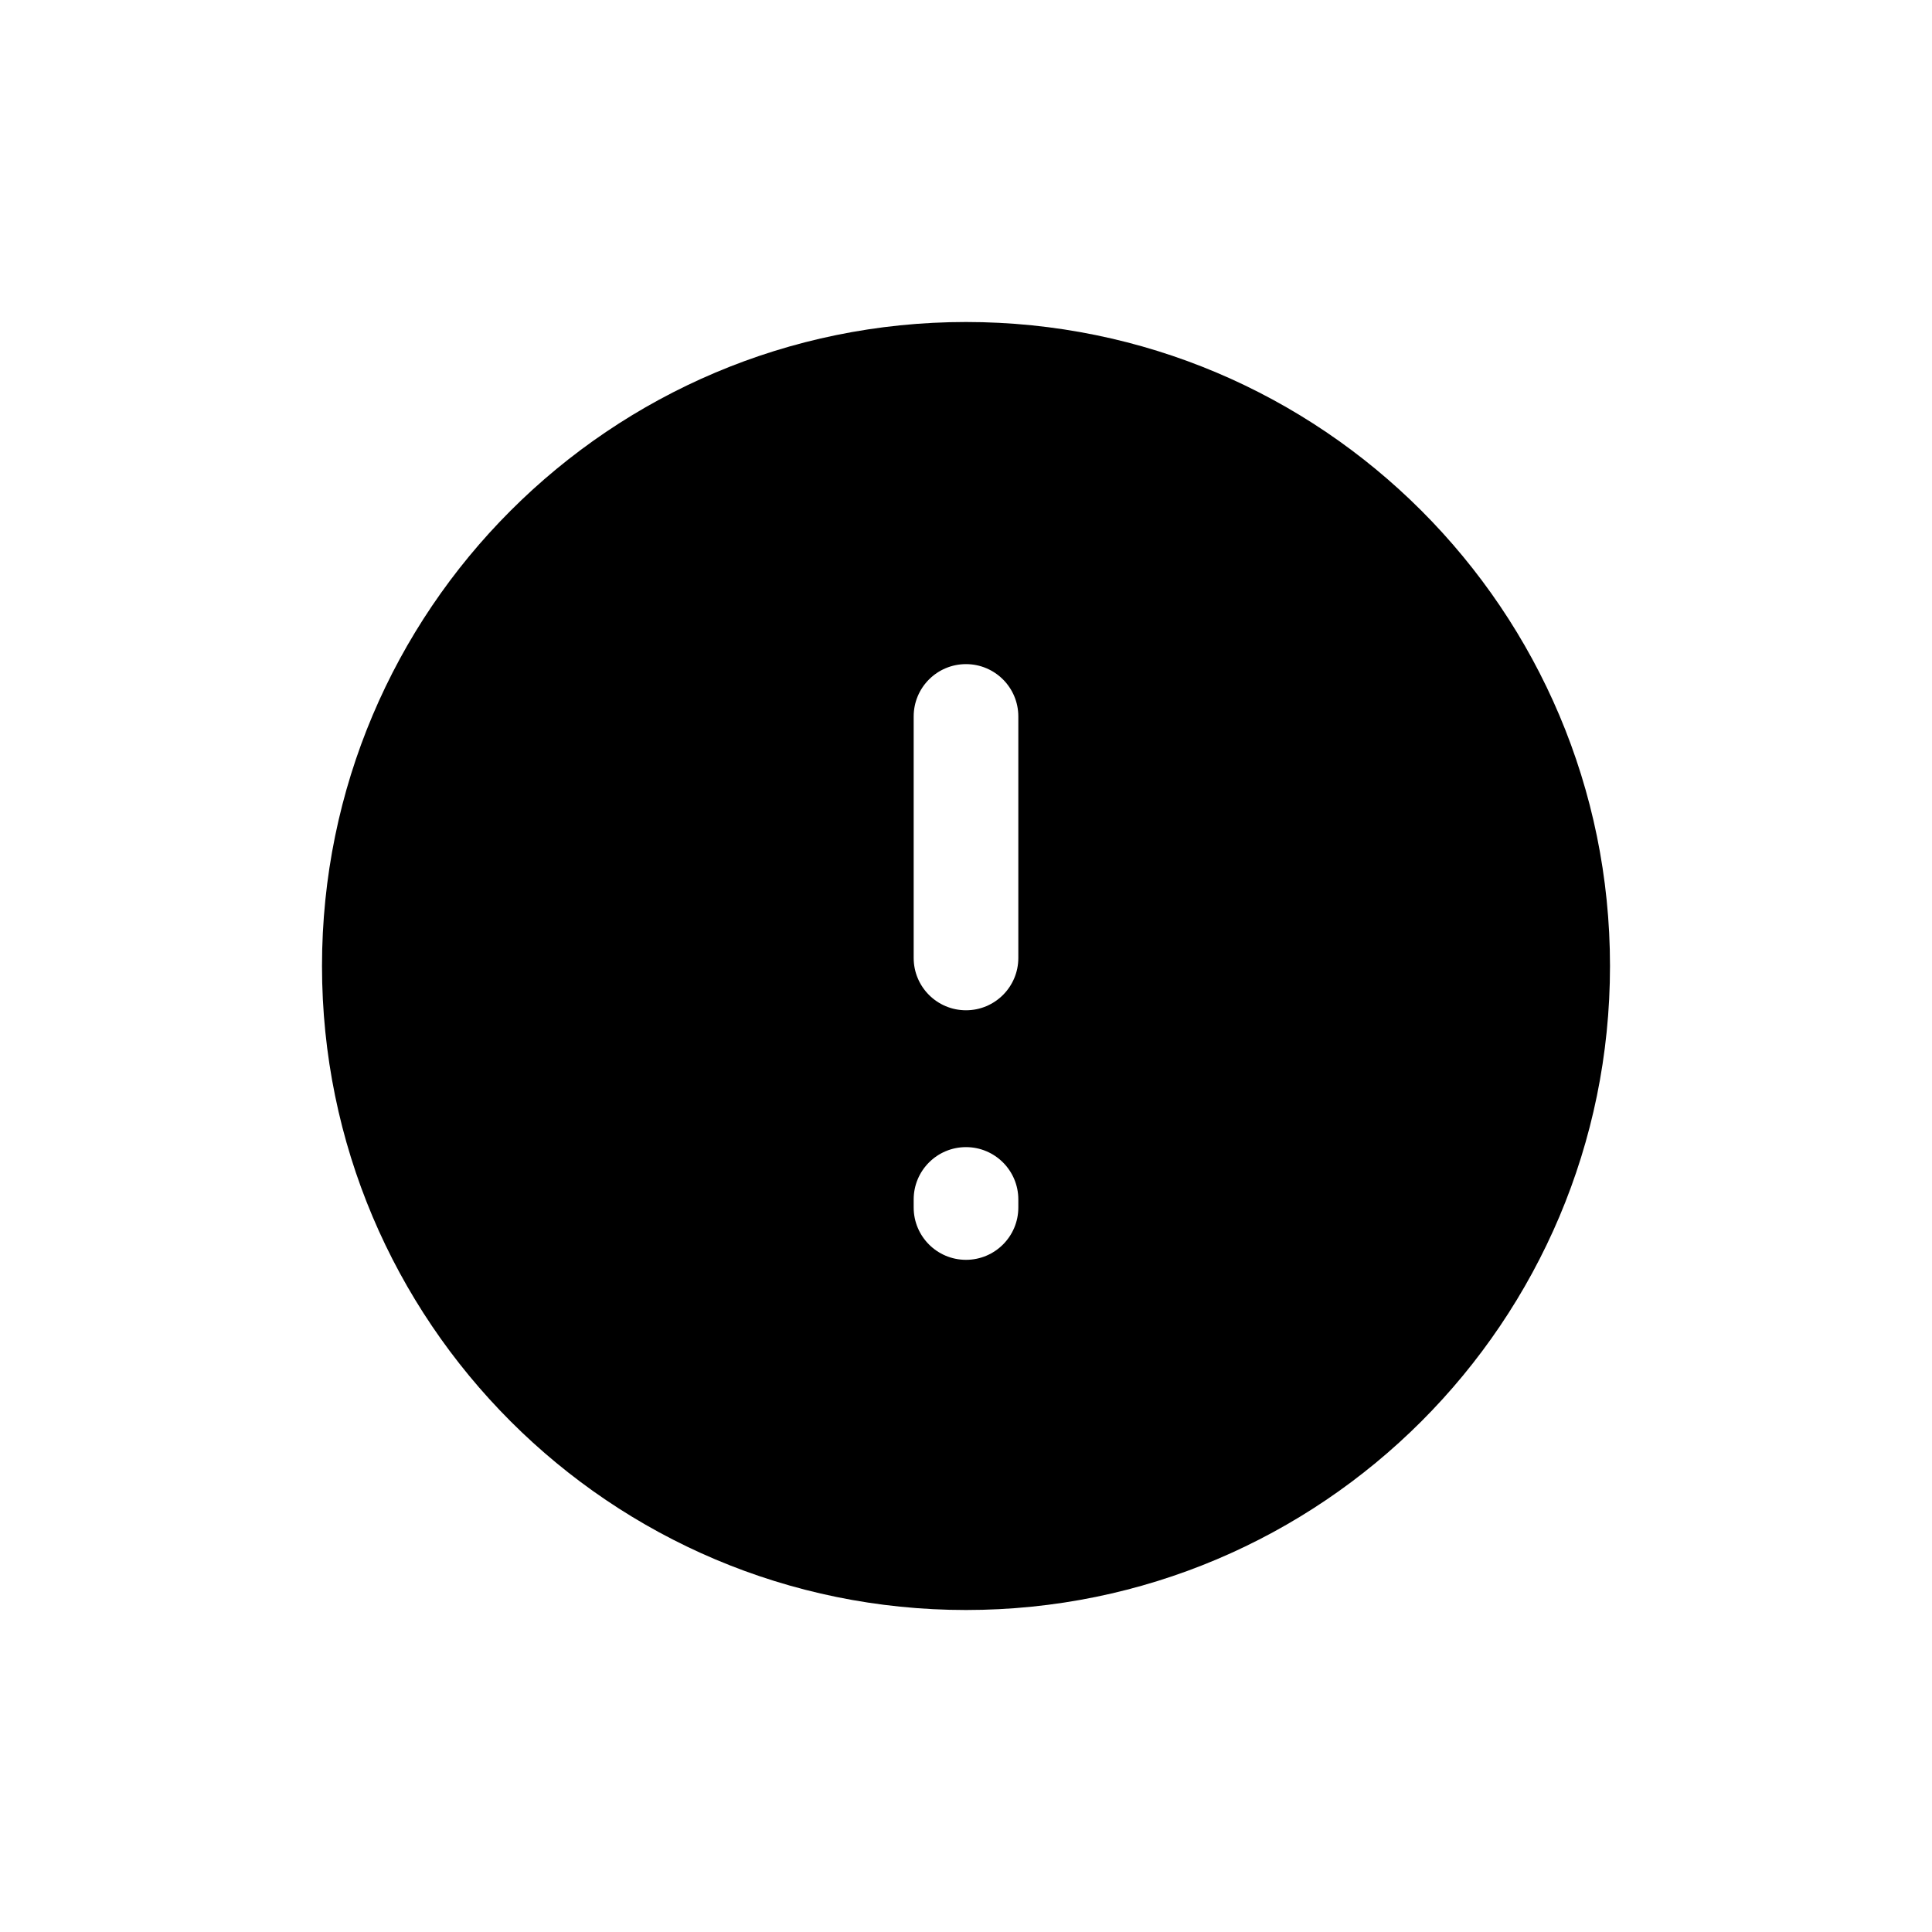
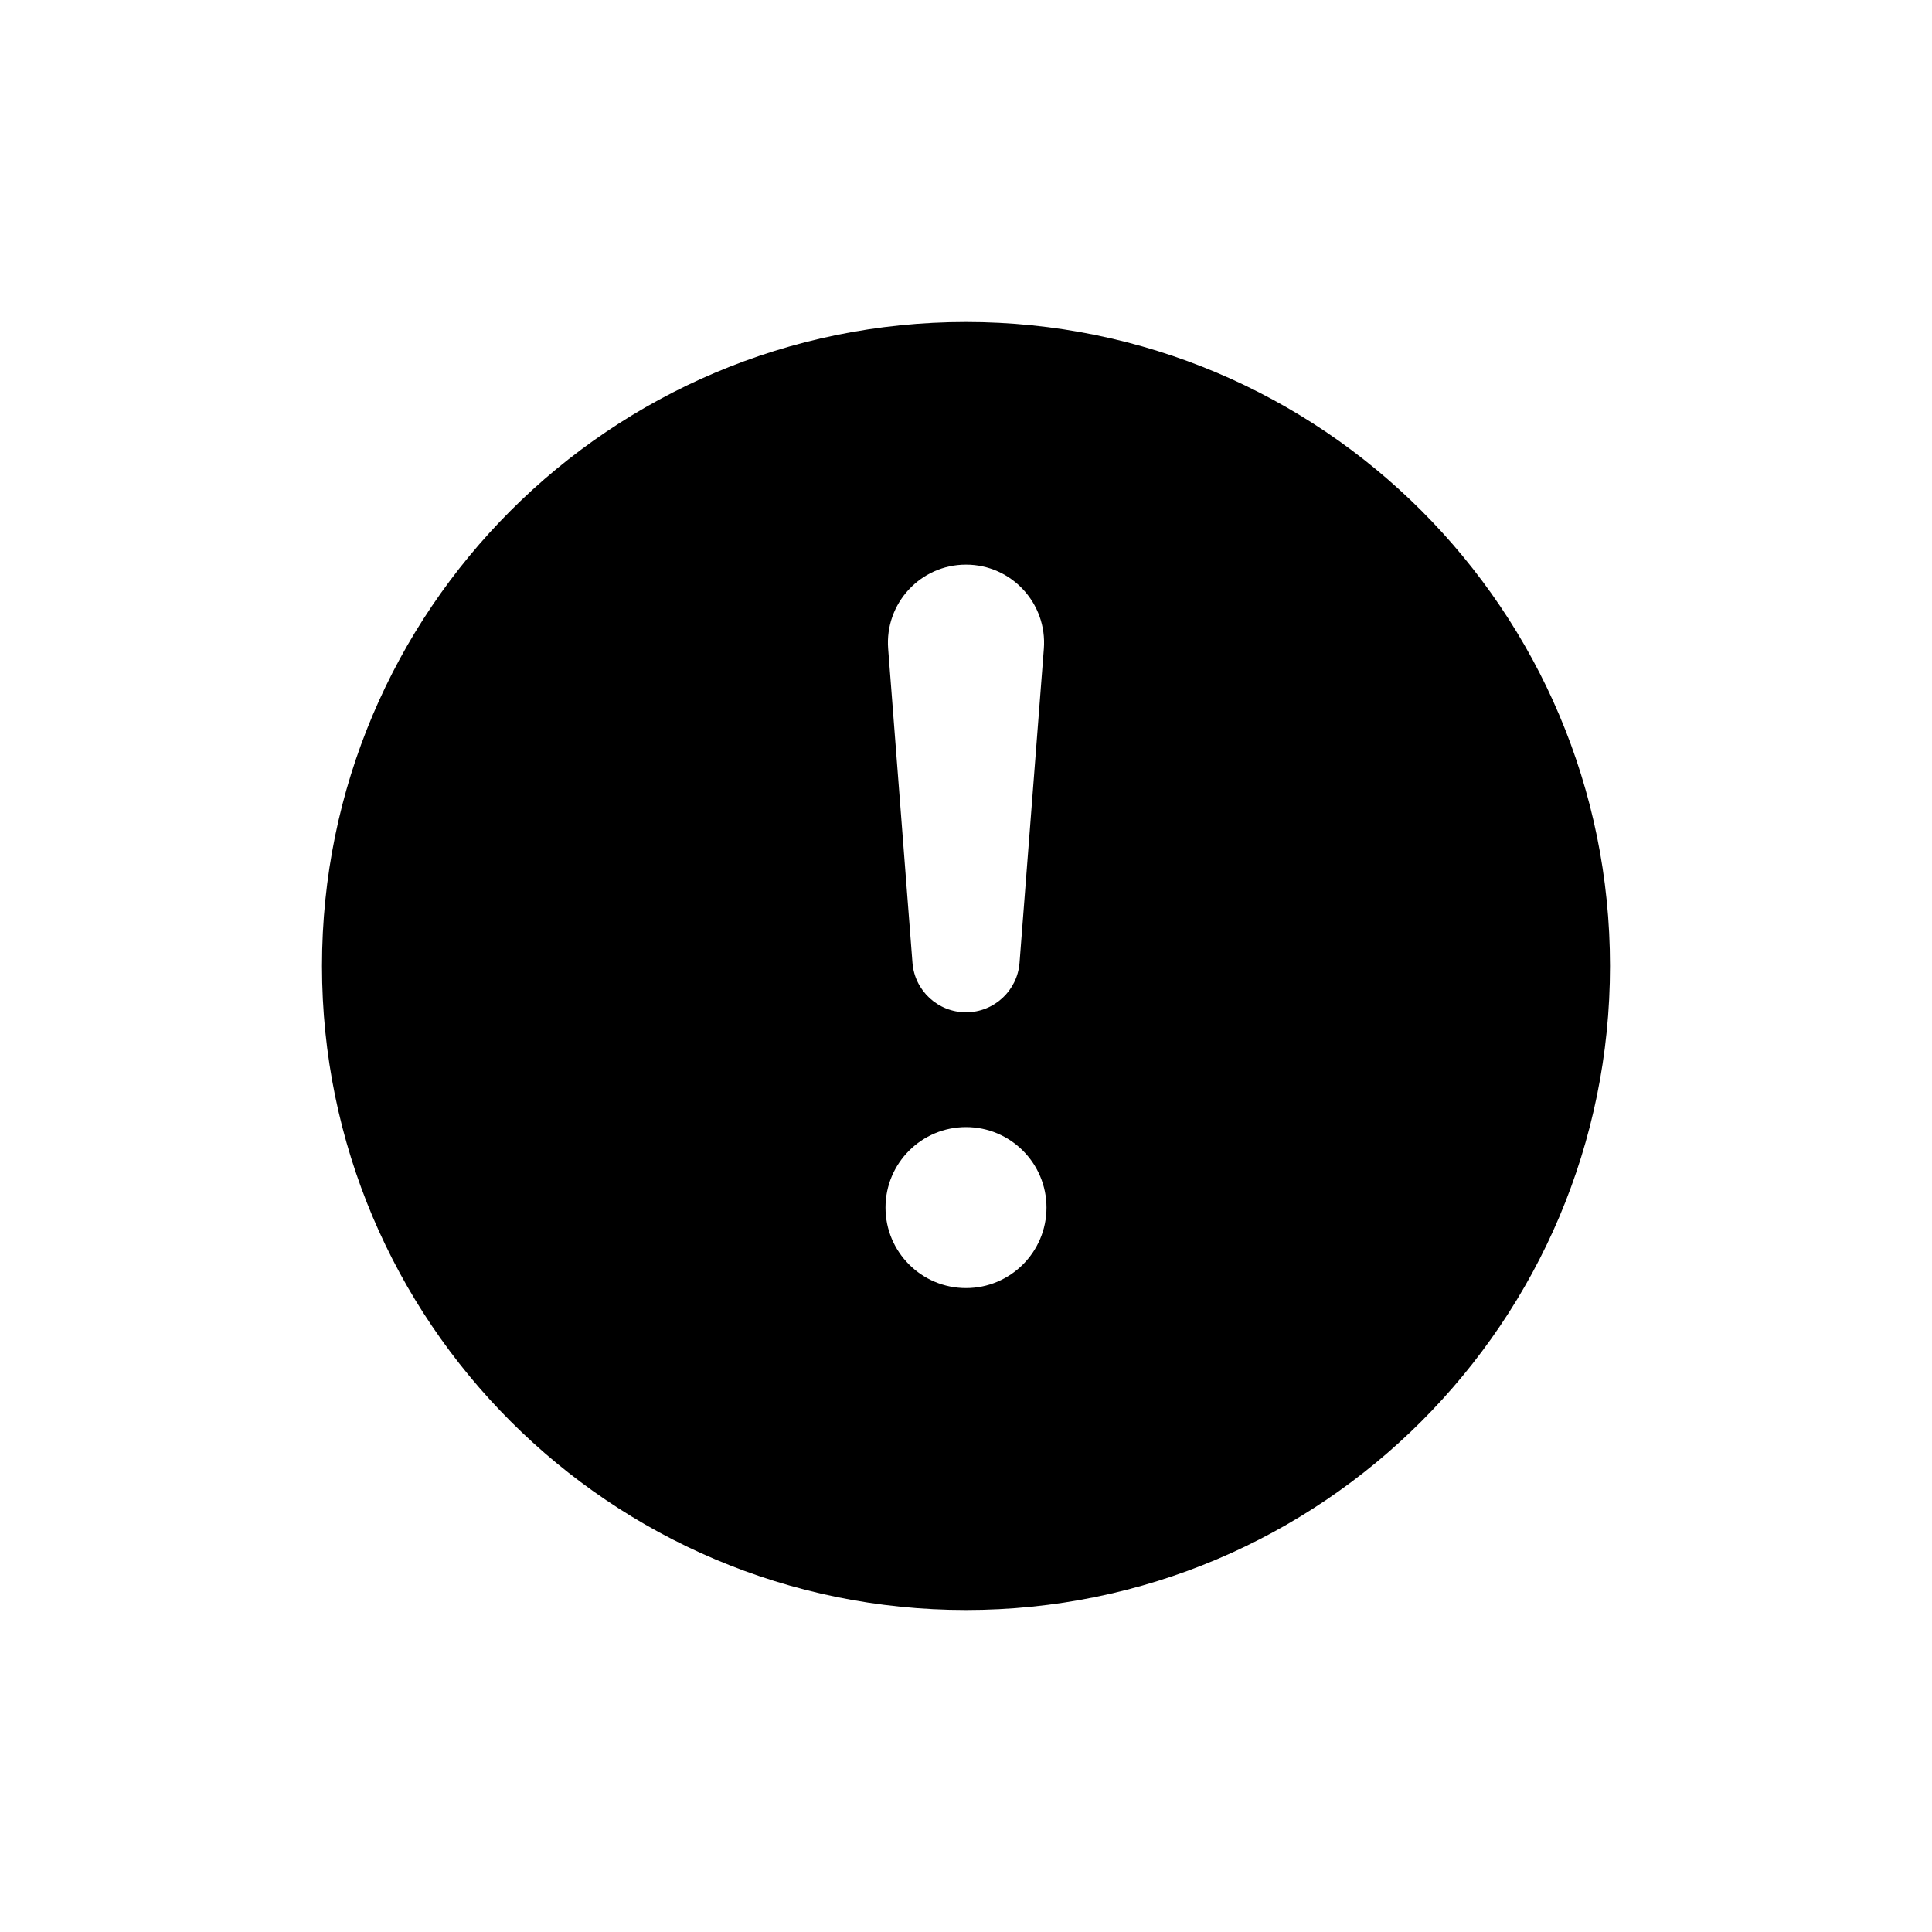
<svg xmlns="http://www.w3.org/2000/svg" width="24" height="24" viewBox="0 0 24 24" fill="none">
-   <path fill-rule="evenodd" clip-rule="evenodd" d="M4 12C4 7.582 7.582 4 12 4C16.418 4 20 7.582 20 12C20 16.418 16.418 20 12 20C7.582 20 4 16.418 4 12ZM12.65 14.9C12.65 14.541 12.359 14.25 12 14.25C11.641 14.25 11.35 14.541 11.35 14.9L11.35 15C11.35 15.359 11.641 15.65 12 15.65C12.359 15.65 12.65 15.359 12.65 15L12.65 14.9ZM12.65 8.9C12.65 8.541 12.359 8.25 12 8.25C11.641 8.25 11.35 8.541 11.35 8.9L11.35 11.9C11.35 12.259 11.641 12.55 12 12.55C12.359 12.55 12.65 12.259 12.65 11.9L12.65 8.9Z" fill="black" />
+   <path d="M12 20C16.418 20 20 16.418 20 12C20 7.582 16.418 4 12 4C7.582 4 4 7.582 4 12C4 16.418 7.582 20 12 20ZM11.033 8.06C10.989 7.496 11.434 7.014 12 7.014C12.566 7.014 13.011 7.496 12.967 8.06L12.665 11.96C12.638 12.307 12.348 12.575 12 12.575C11.652 12.575 11.362 12.307 11.335 11.96L11.033 8.06ZM13 15.001C13 15.553 12.552 16.001 12 16.001C11.448 16.001 11 15.553 11 15.001C11 14.449 11.448 14.001 12 14.001C12.552 14.001 13 14.449 13 15.001Z" fill="black" />
</svg>
